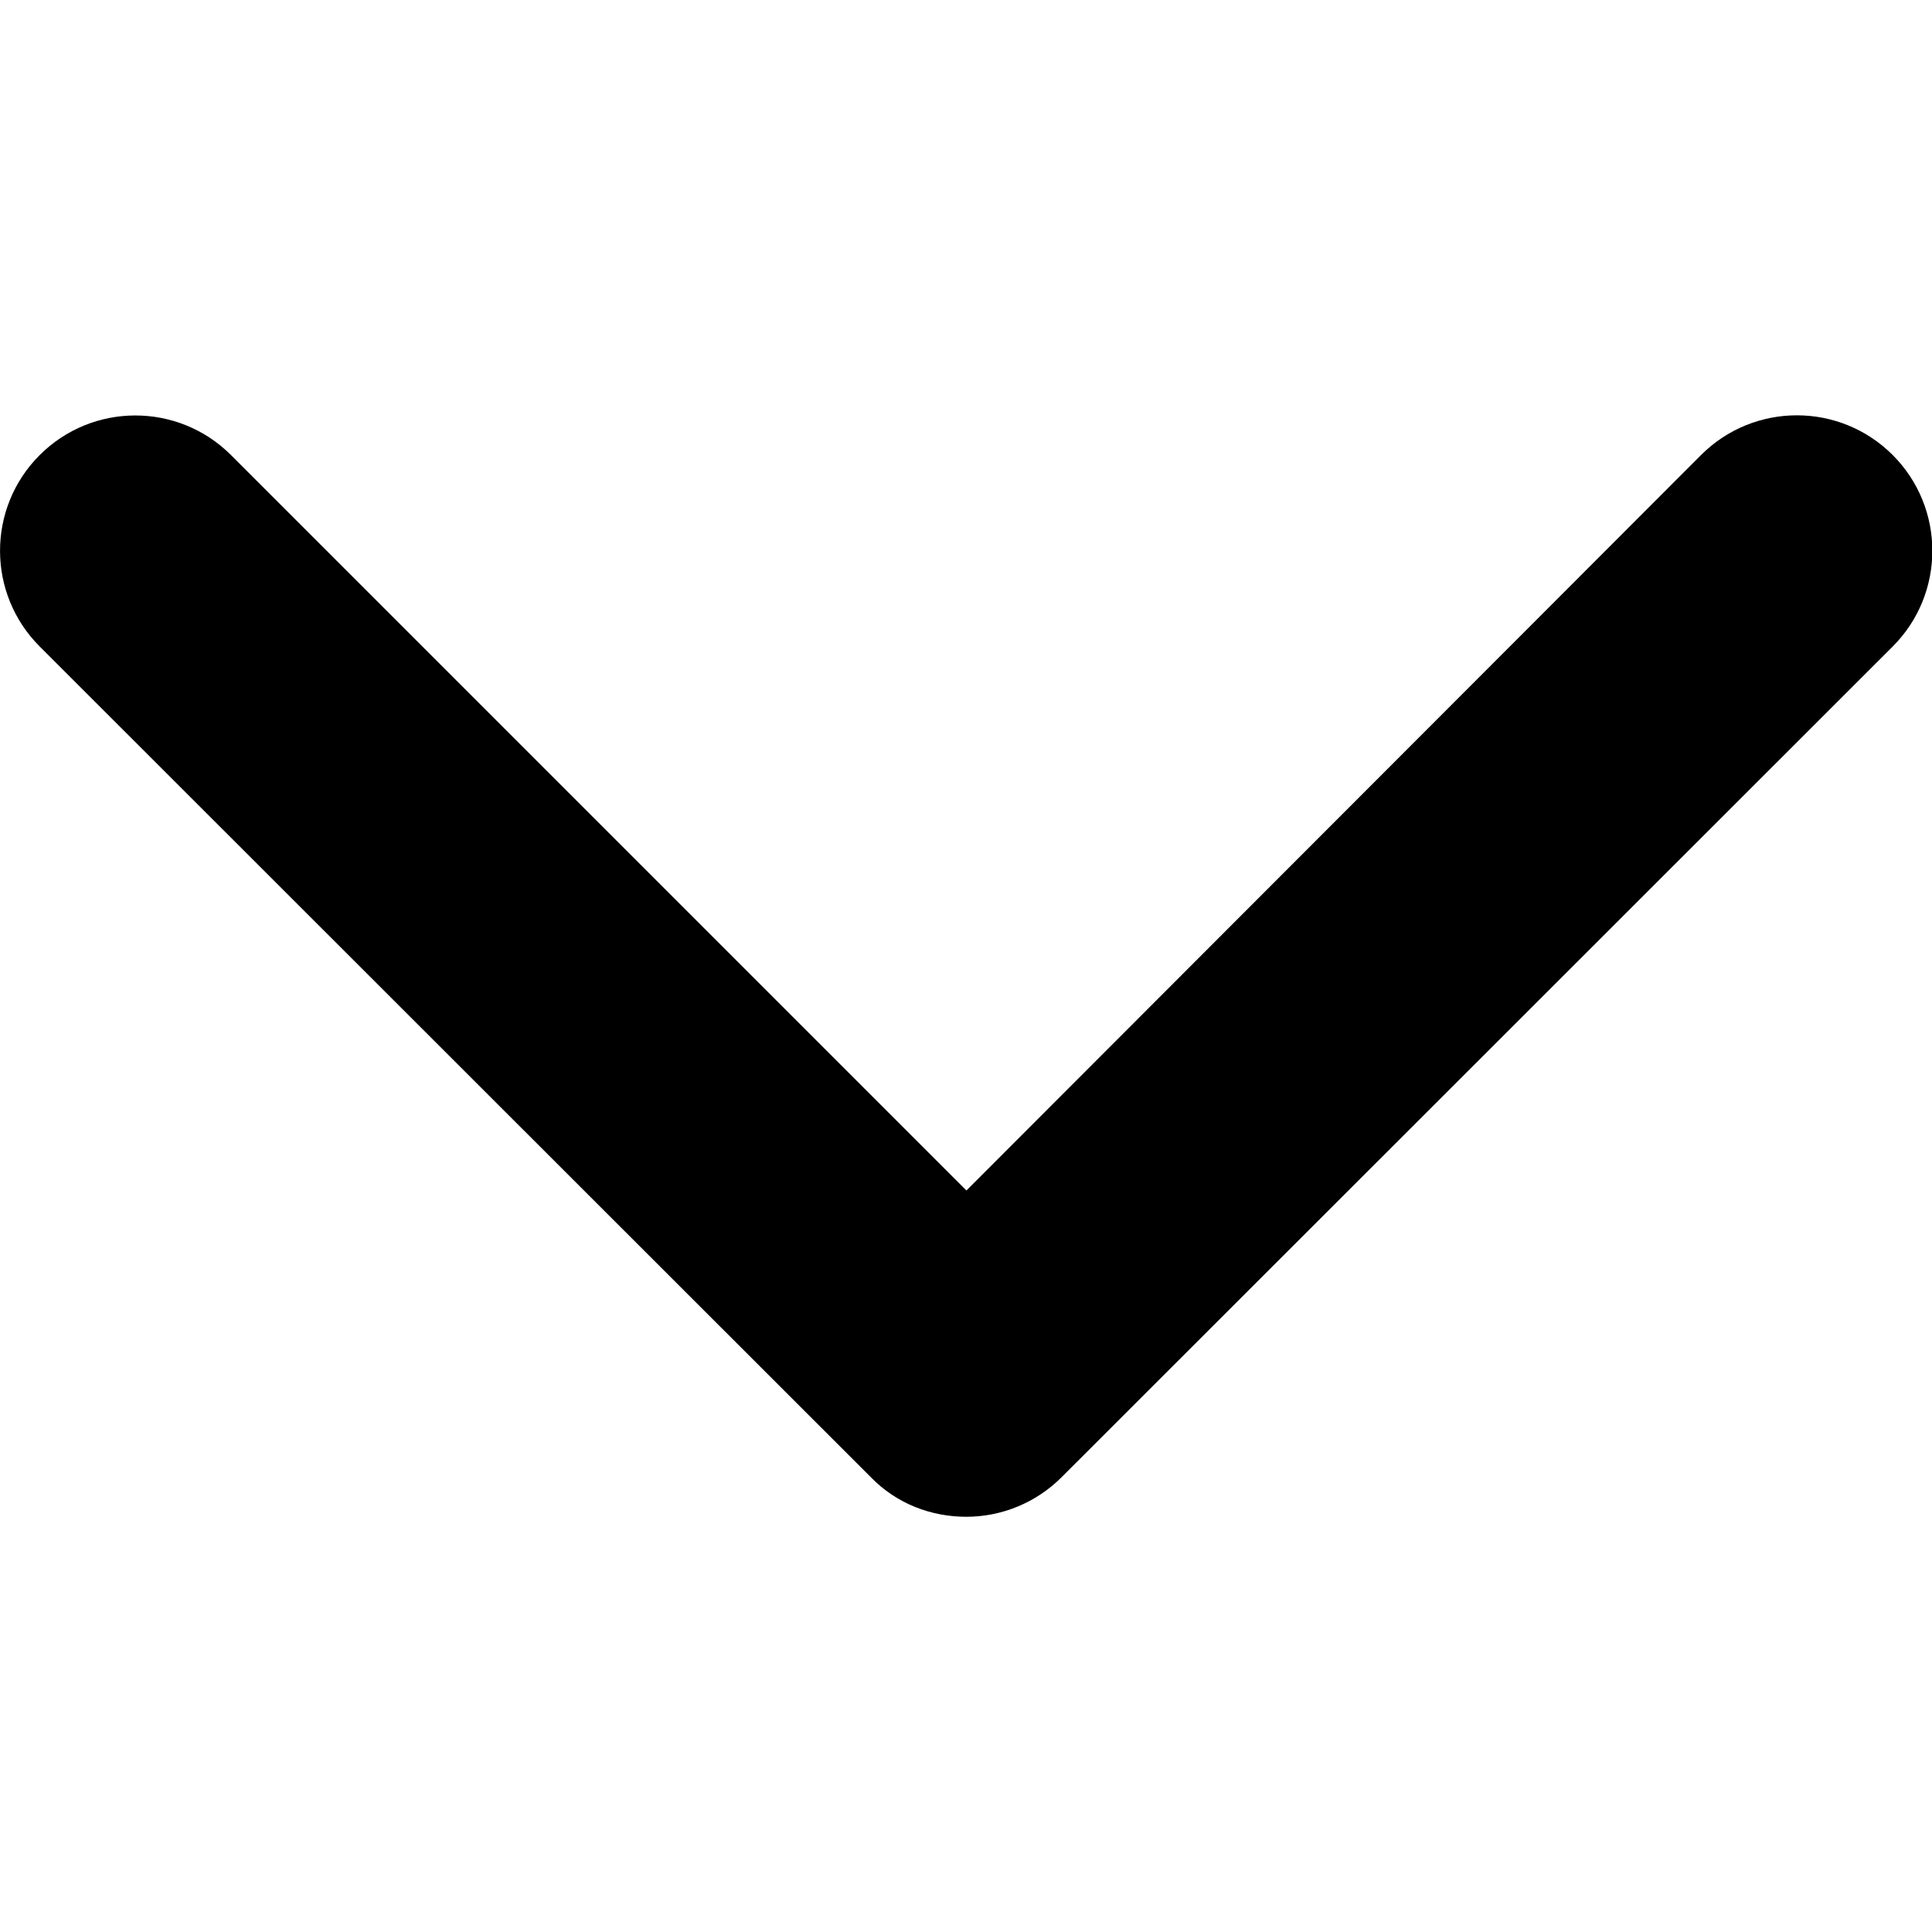
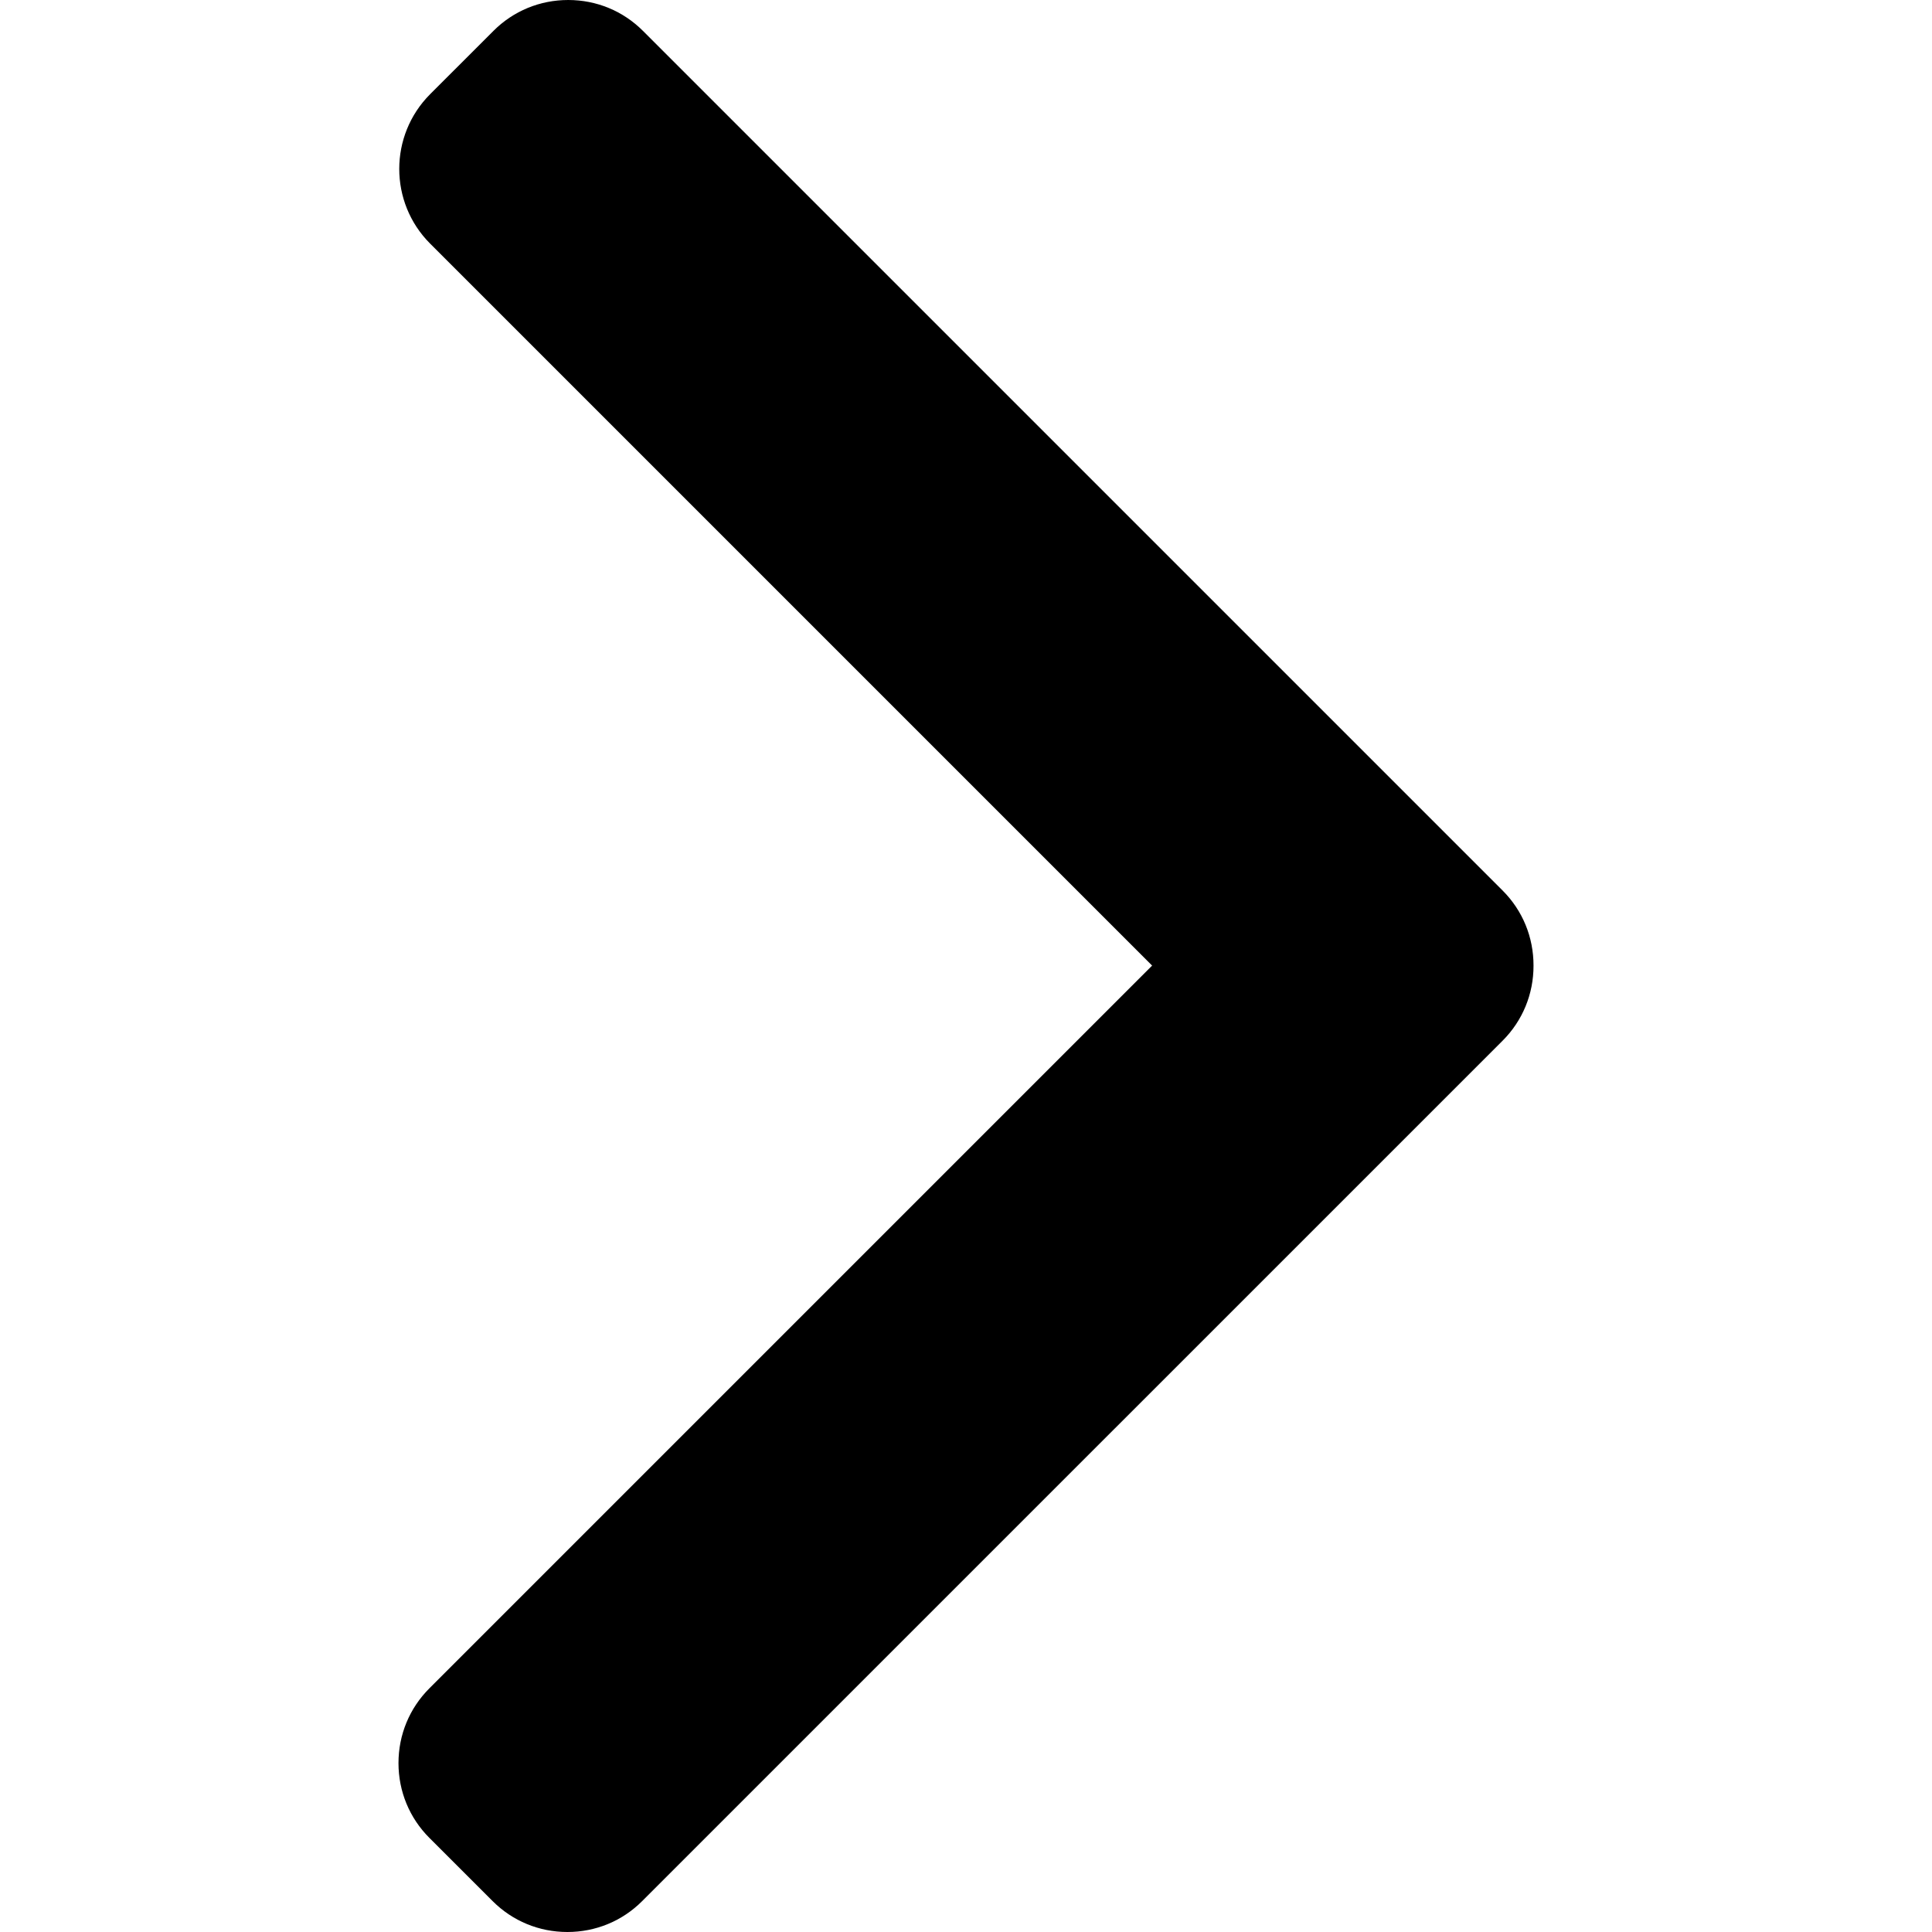
- <svg xmlns="http://www.w3.org/2000/svg" width="451.8" height="451.8">
-   <path d="M226 354.7c-8.2 0-16.3-3-22.4-9.3L9.3 151.2A31.6 31.6 0 1154 106.4l172 172 171.8-172a31.6 31.6 0 0144.8 44.8L248.3 345.4a31.5 31.5 0 01-22.4 9.3z" />
+ <svg xmlns="http://www.w3.org/2000/svg" version="1.1" id="Layer_1" x="0px" y="0px" viewBox="0 0 492.004 492.004" style="enable-background:new 0 0 492.004 492.004;" xml:space="preserve">
+   <g>
+     <g>
+       <path d="M382.678,226.804L163.73,7.86C158.666,2.792,151.906,0,144.698,0s-13.968,2.792-19.032,7.86l-16.124,16.12    c-10.492,10.504-10.492,27.576,0,38.064L293.398,245.9l-184.06,184.06c-5.064,5.068-7.86,11.824-7.86,19.028    c0,7.212,2.796,13.968,7.86,19.04l16.124,16.116c5.068,5.068,11.824,7.86,19.032,7.86s13.968-2.792,19.032-7.86L382.678,265    c5.076-5.084,7.864-11.872,7.848-19.088C390.542,238.668,387.754,231.884,382.678,226.804z" />
+     </g>
+   </g>
+   <g>
+ </g>
+   <g>
+ </g>
+   <g>
+ </g>
+   <g>
+ </g>
+   <g>
+ </g>
+   <g>
+ </g>
+   <g>
+ </g>
+   <g>
+ </g>
+   <g>
+ </g>
+   <g>
+ </g>
+   <g>
+ </g>
+   <g>
+ </g>
+   <g>
+ </g>
+   <g>
+ </g>
+   <g>
+ </g>
</svg>
